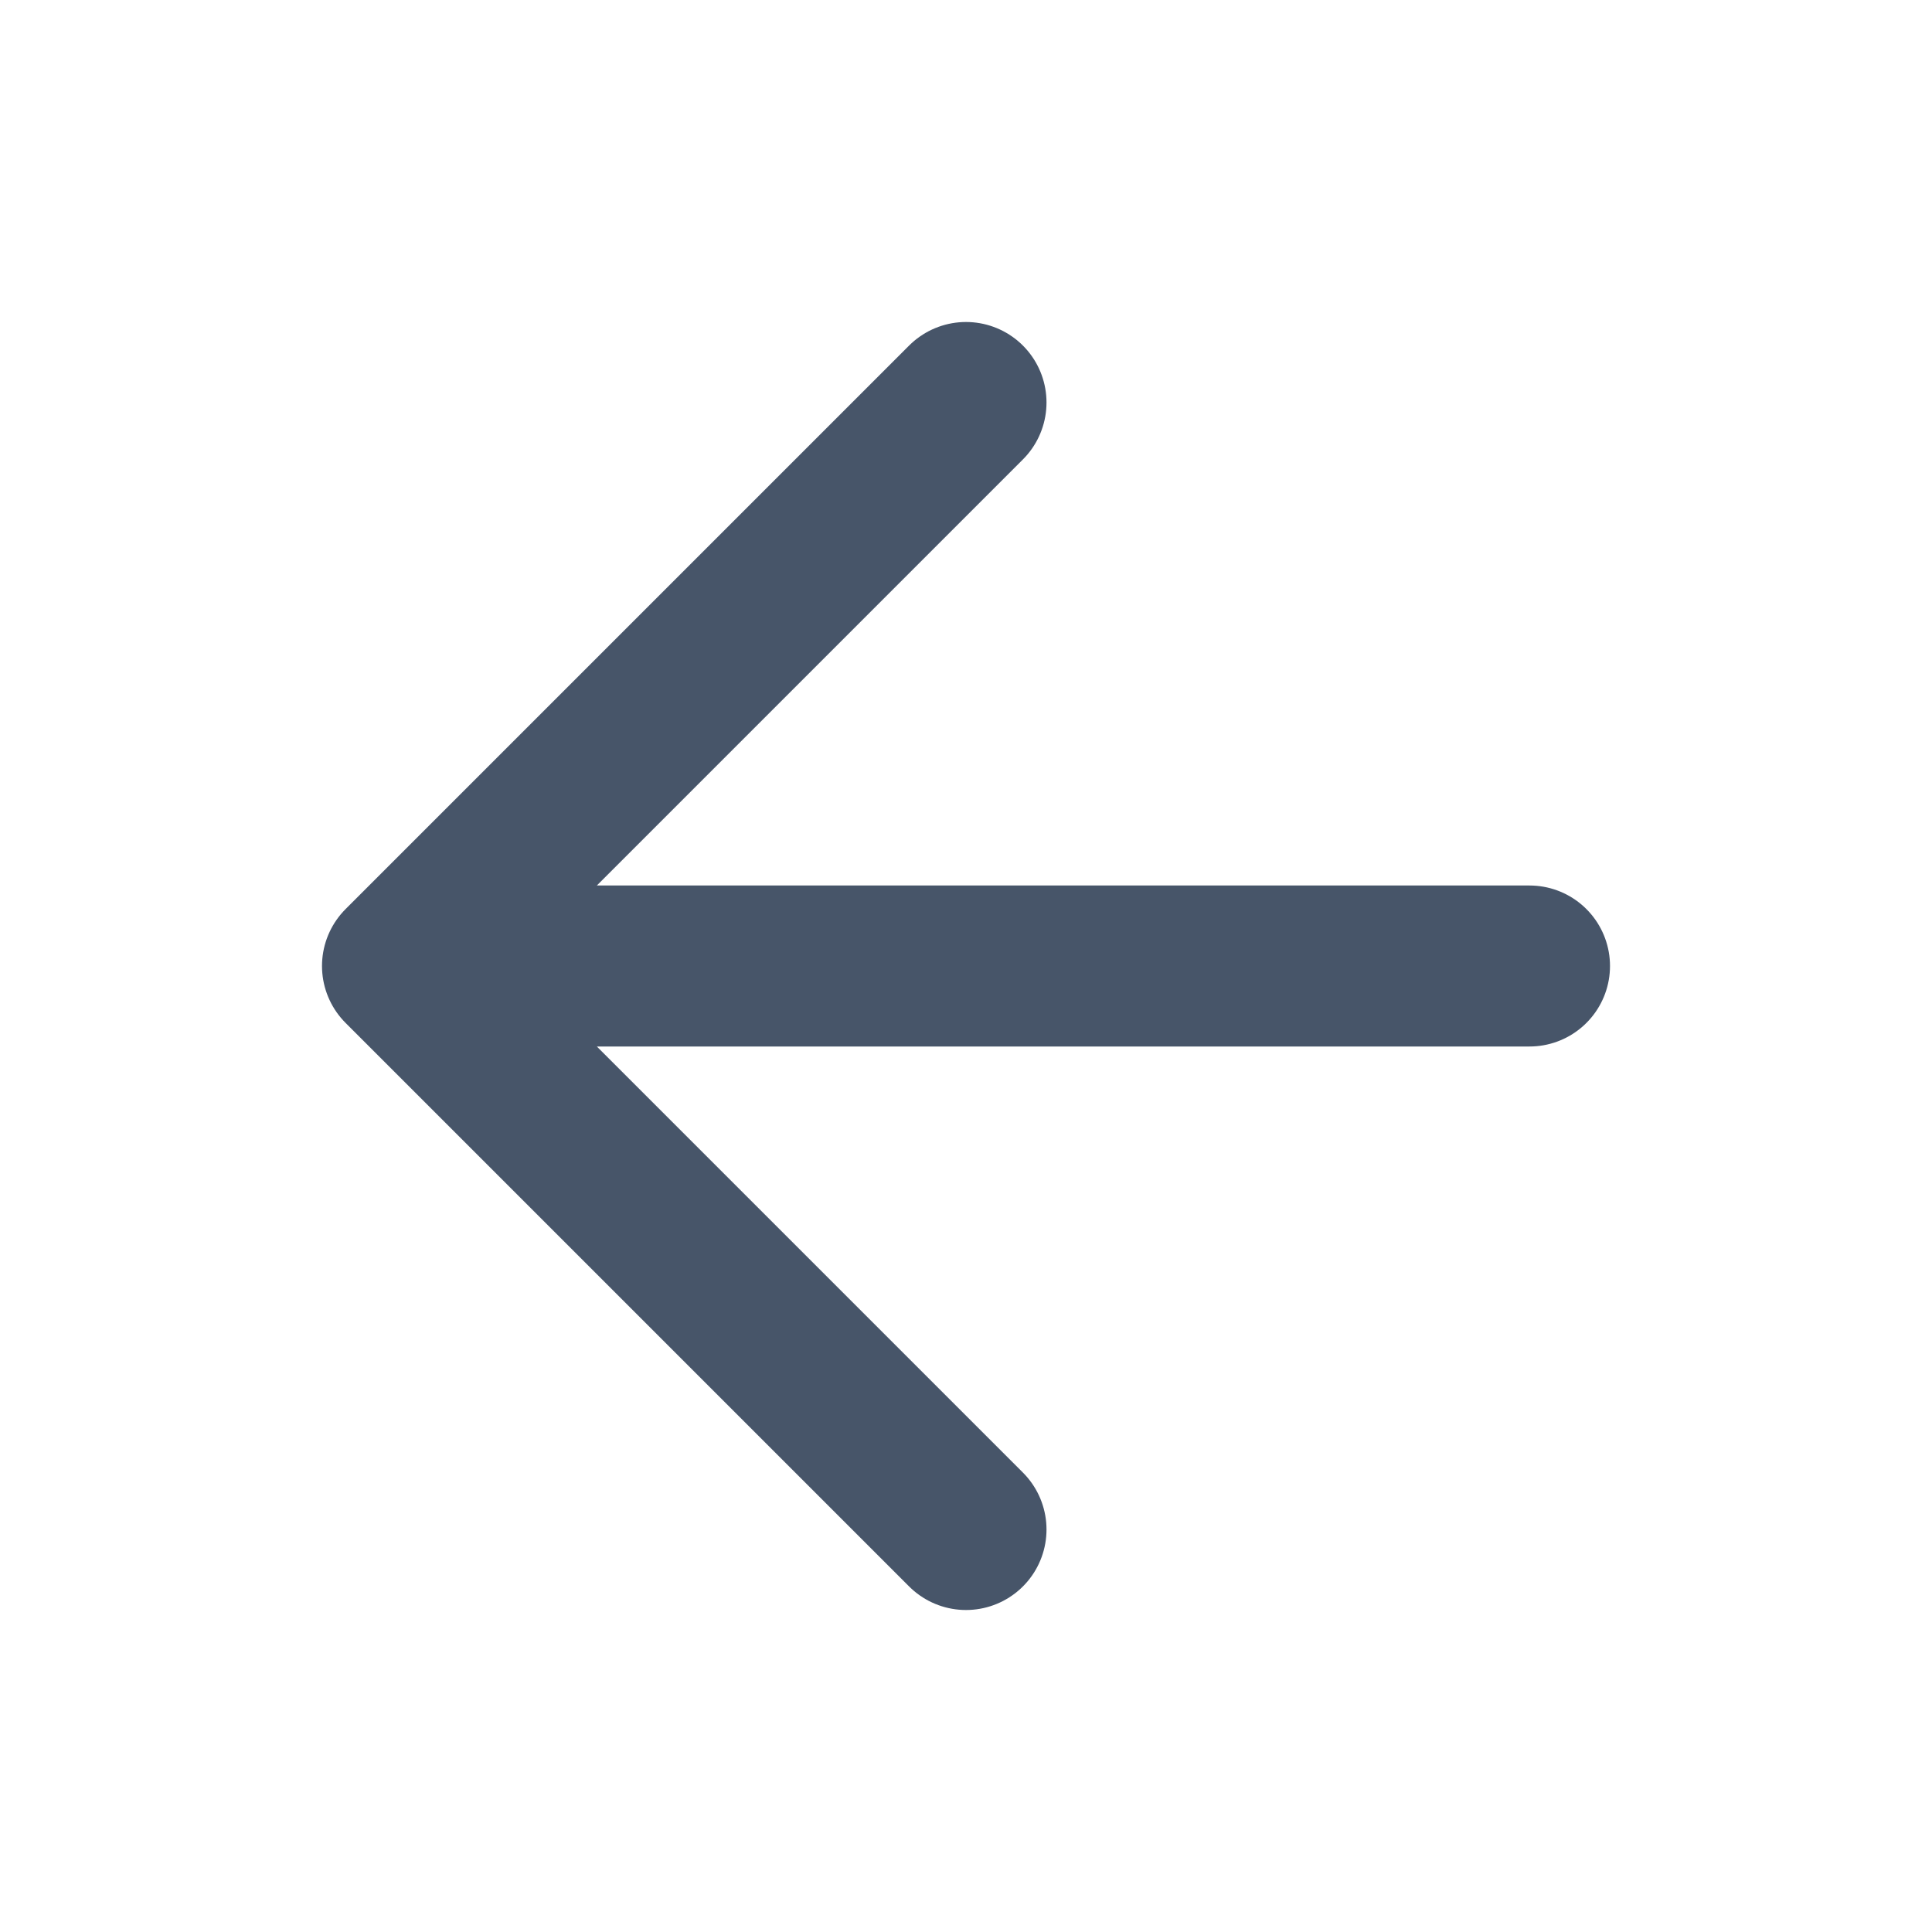
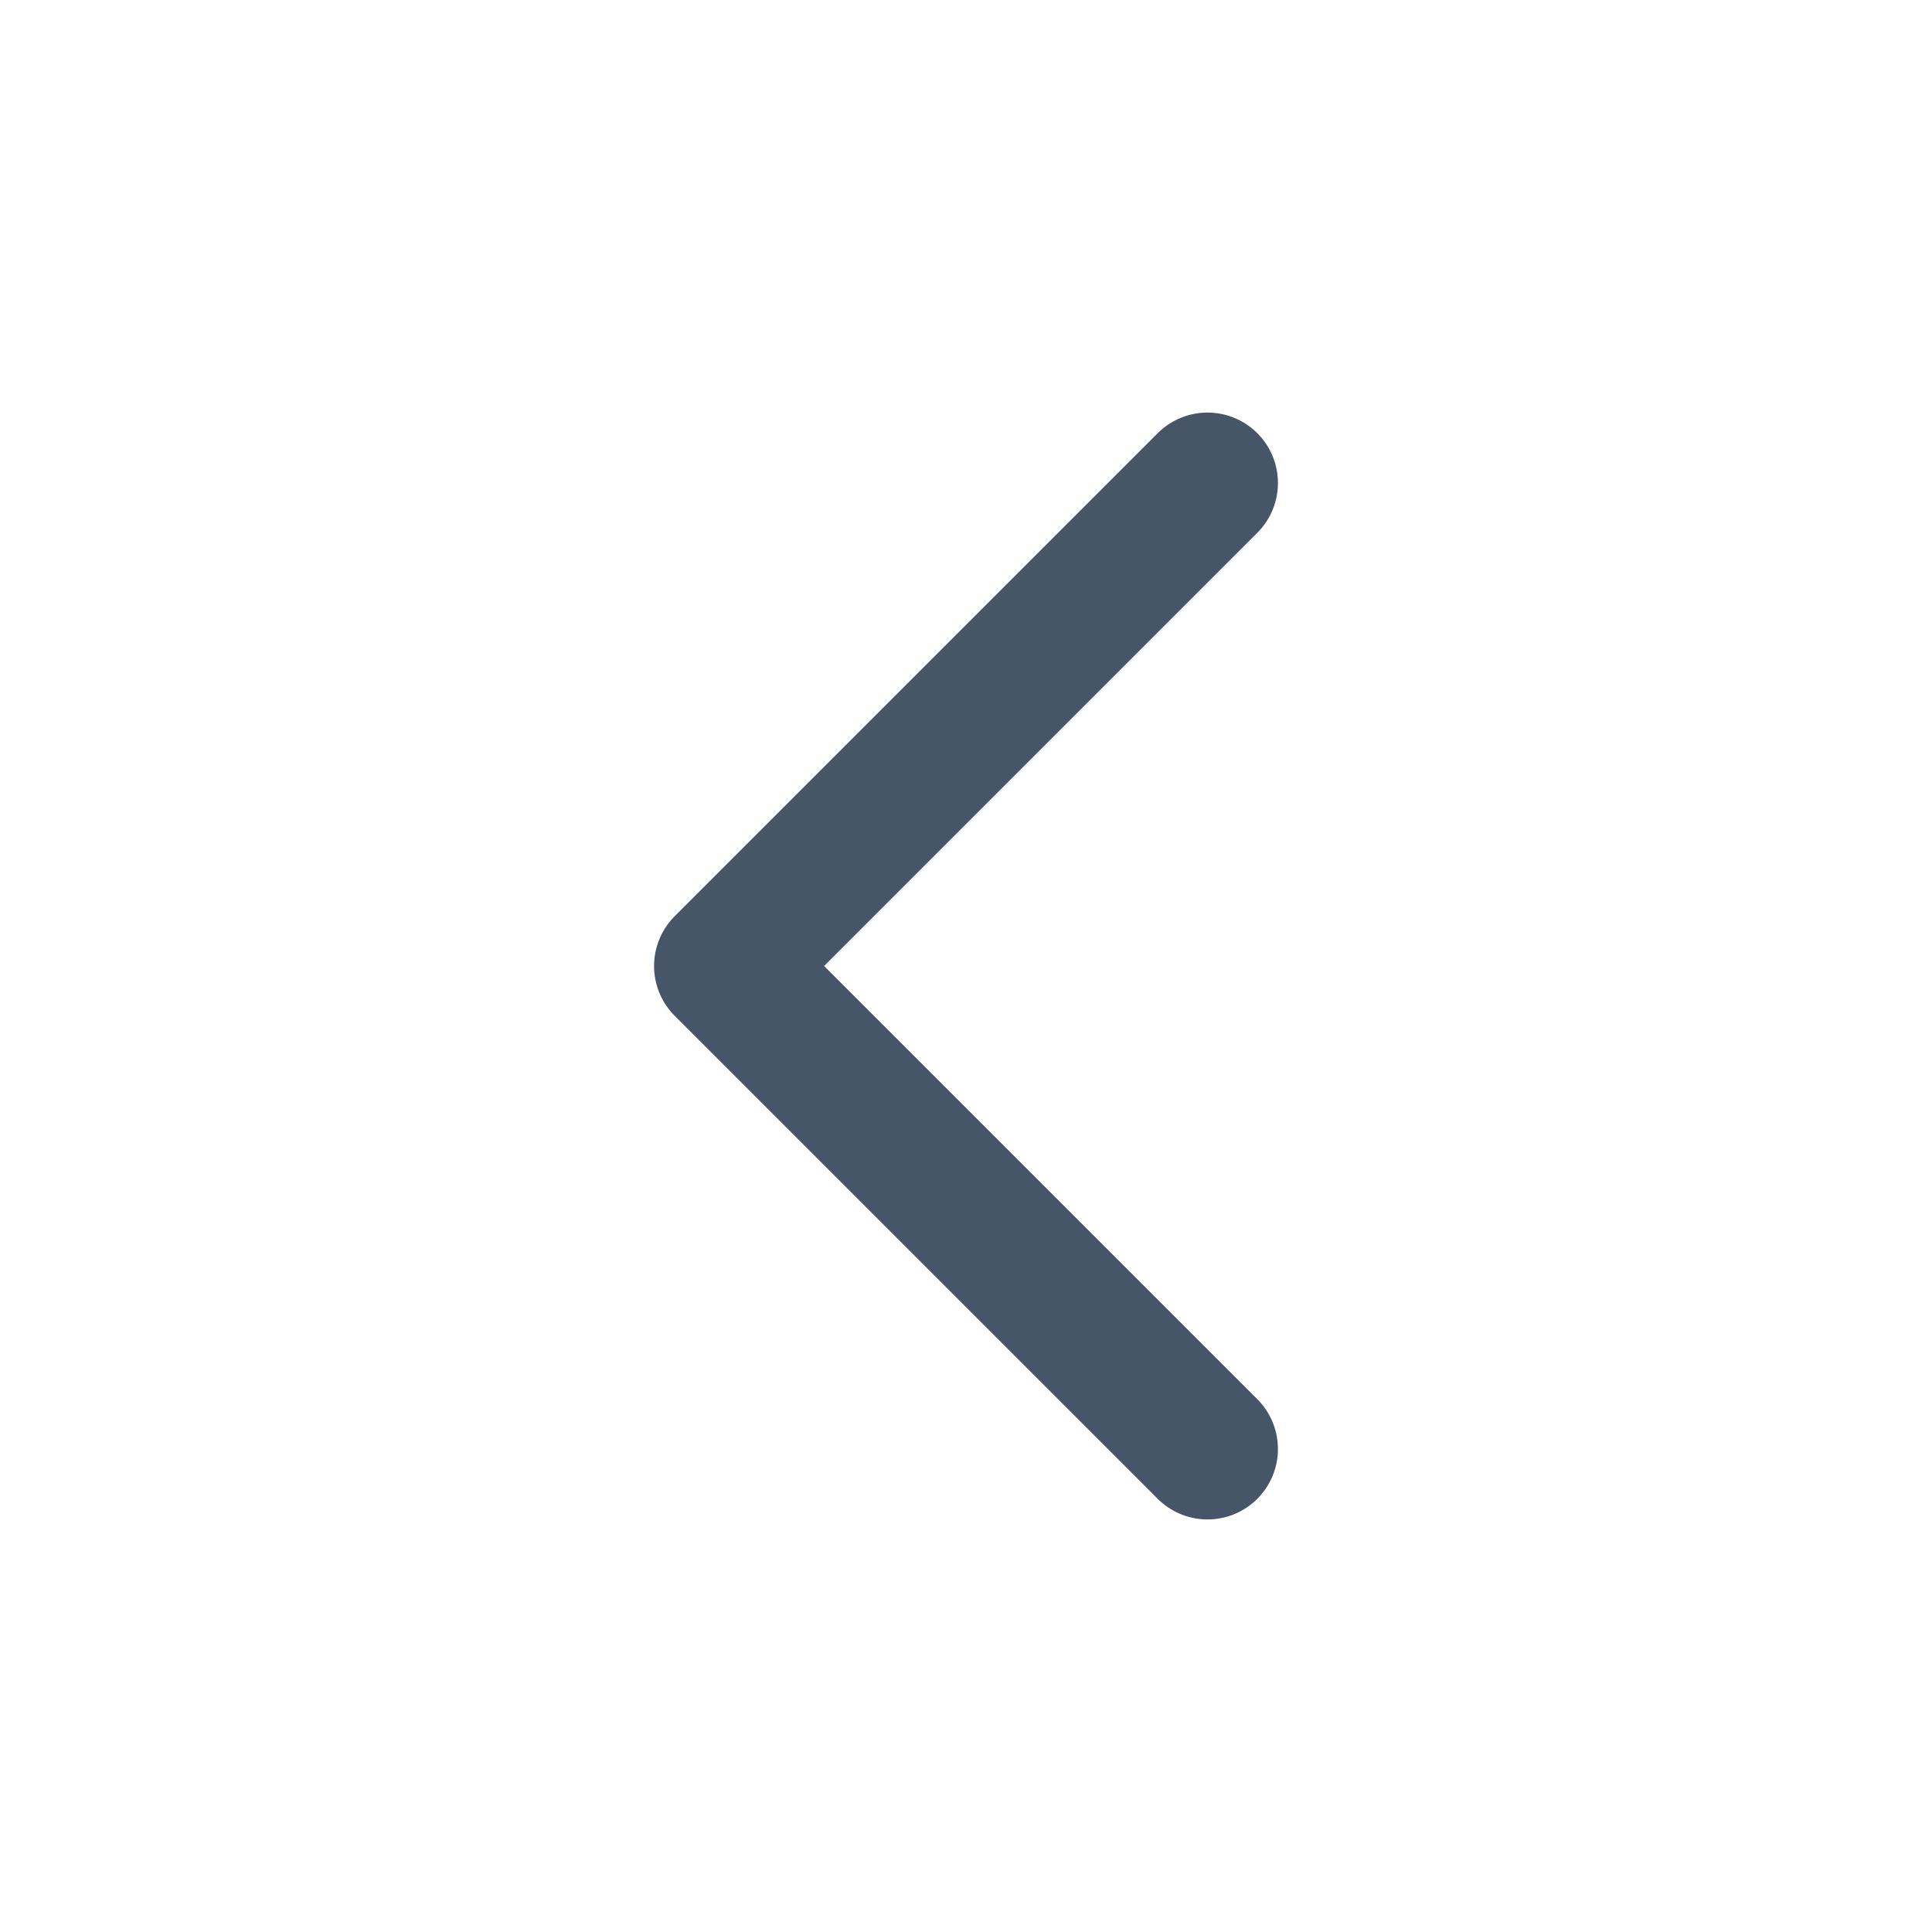
- <svg xmlns="http://www.w3.org/2000/svg" width="20" height="20" viewBox="0 0 24 24" fill="none" stroke="#475569" stroke-width="2" stroke-linecap="round" stroke-linejoin="round">
-   <path d="M19 12H5M12 19l-7-7 7-7" />
+ <svg xmlns="http://www.w3.org/2000/svg" width="18" height="18" viewBox="0 0 24 24" fill="none" stroke="#475569" stroke-width="1.75" stroke-linecap="round" stroke-linejoin="round">
+   <path d="M15 18l-6-6 6-6" />
</svg>
